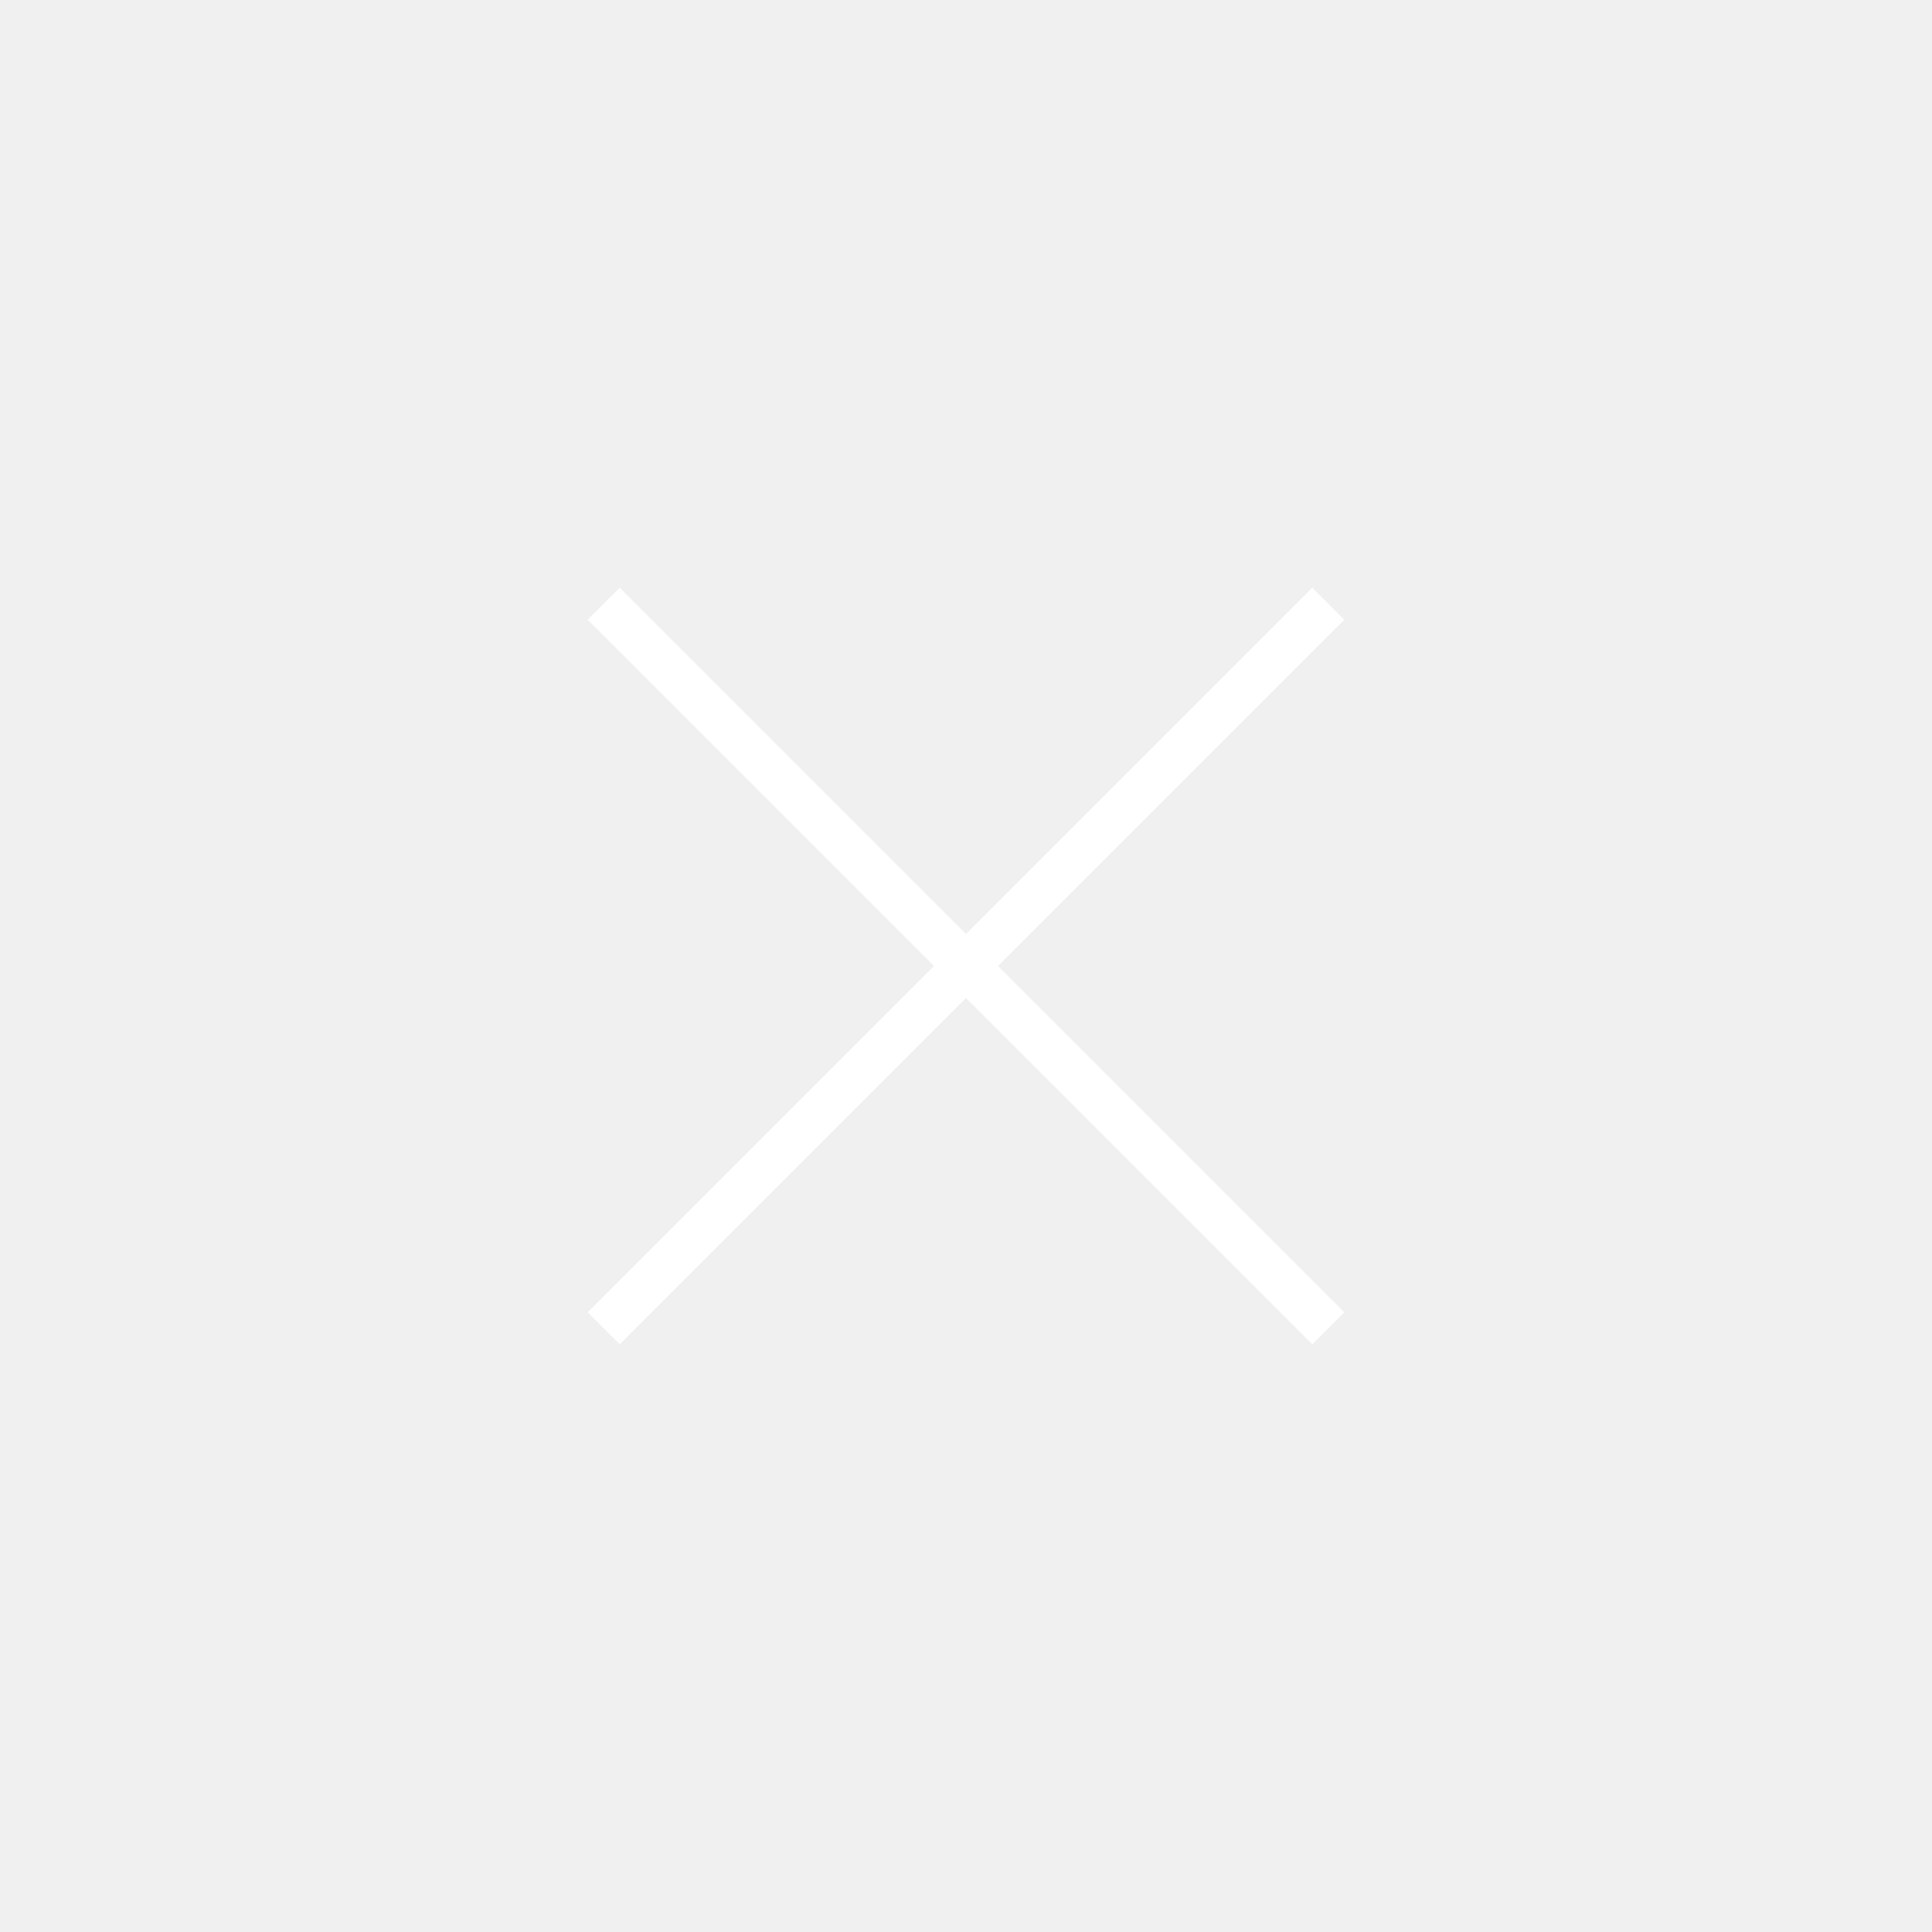
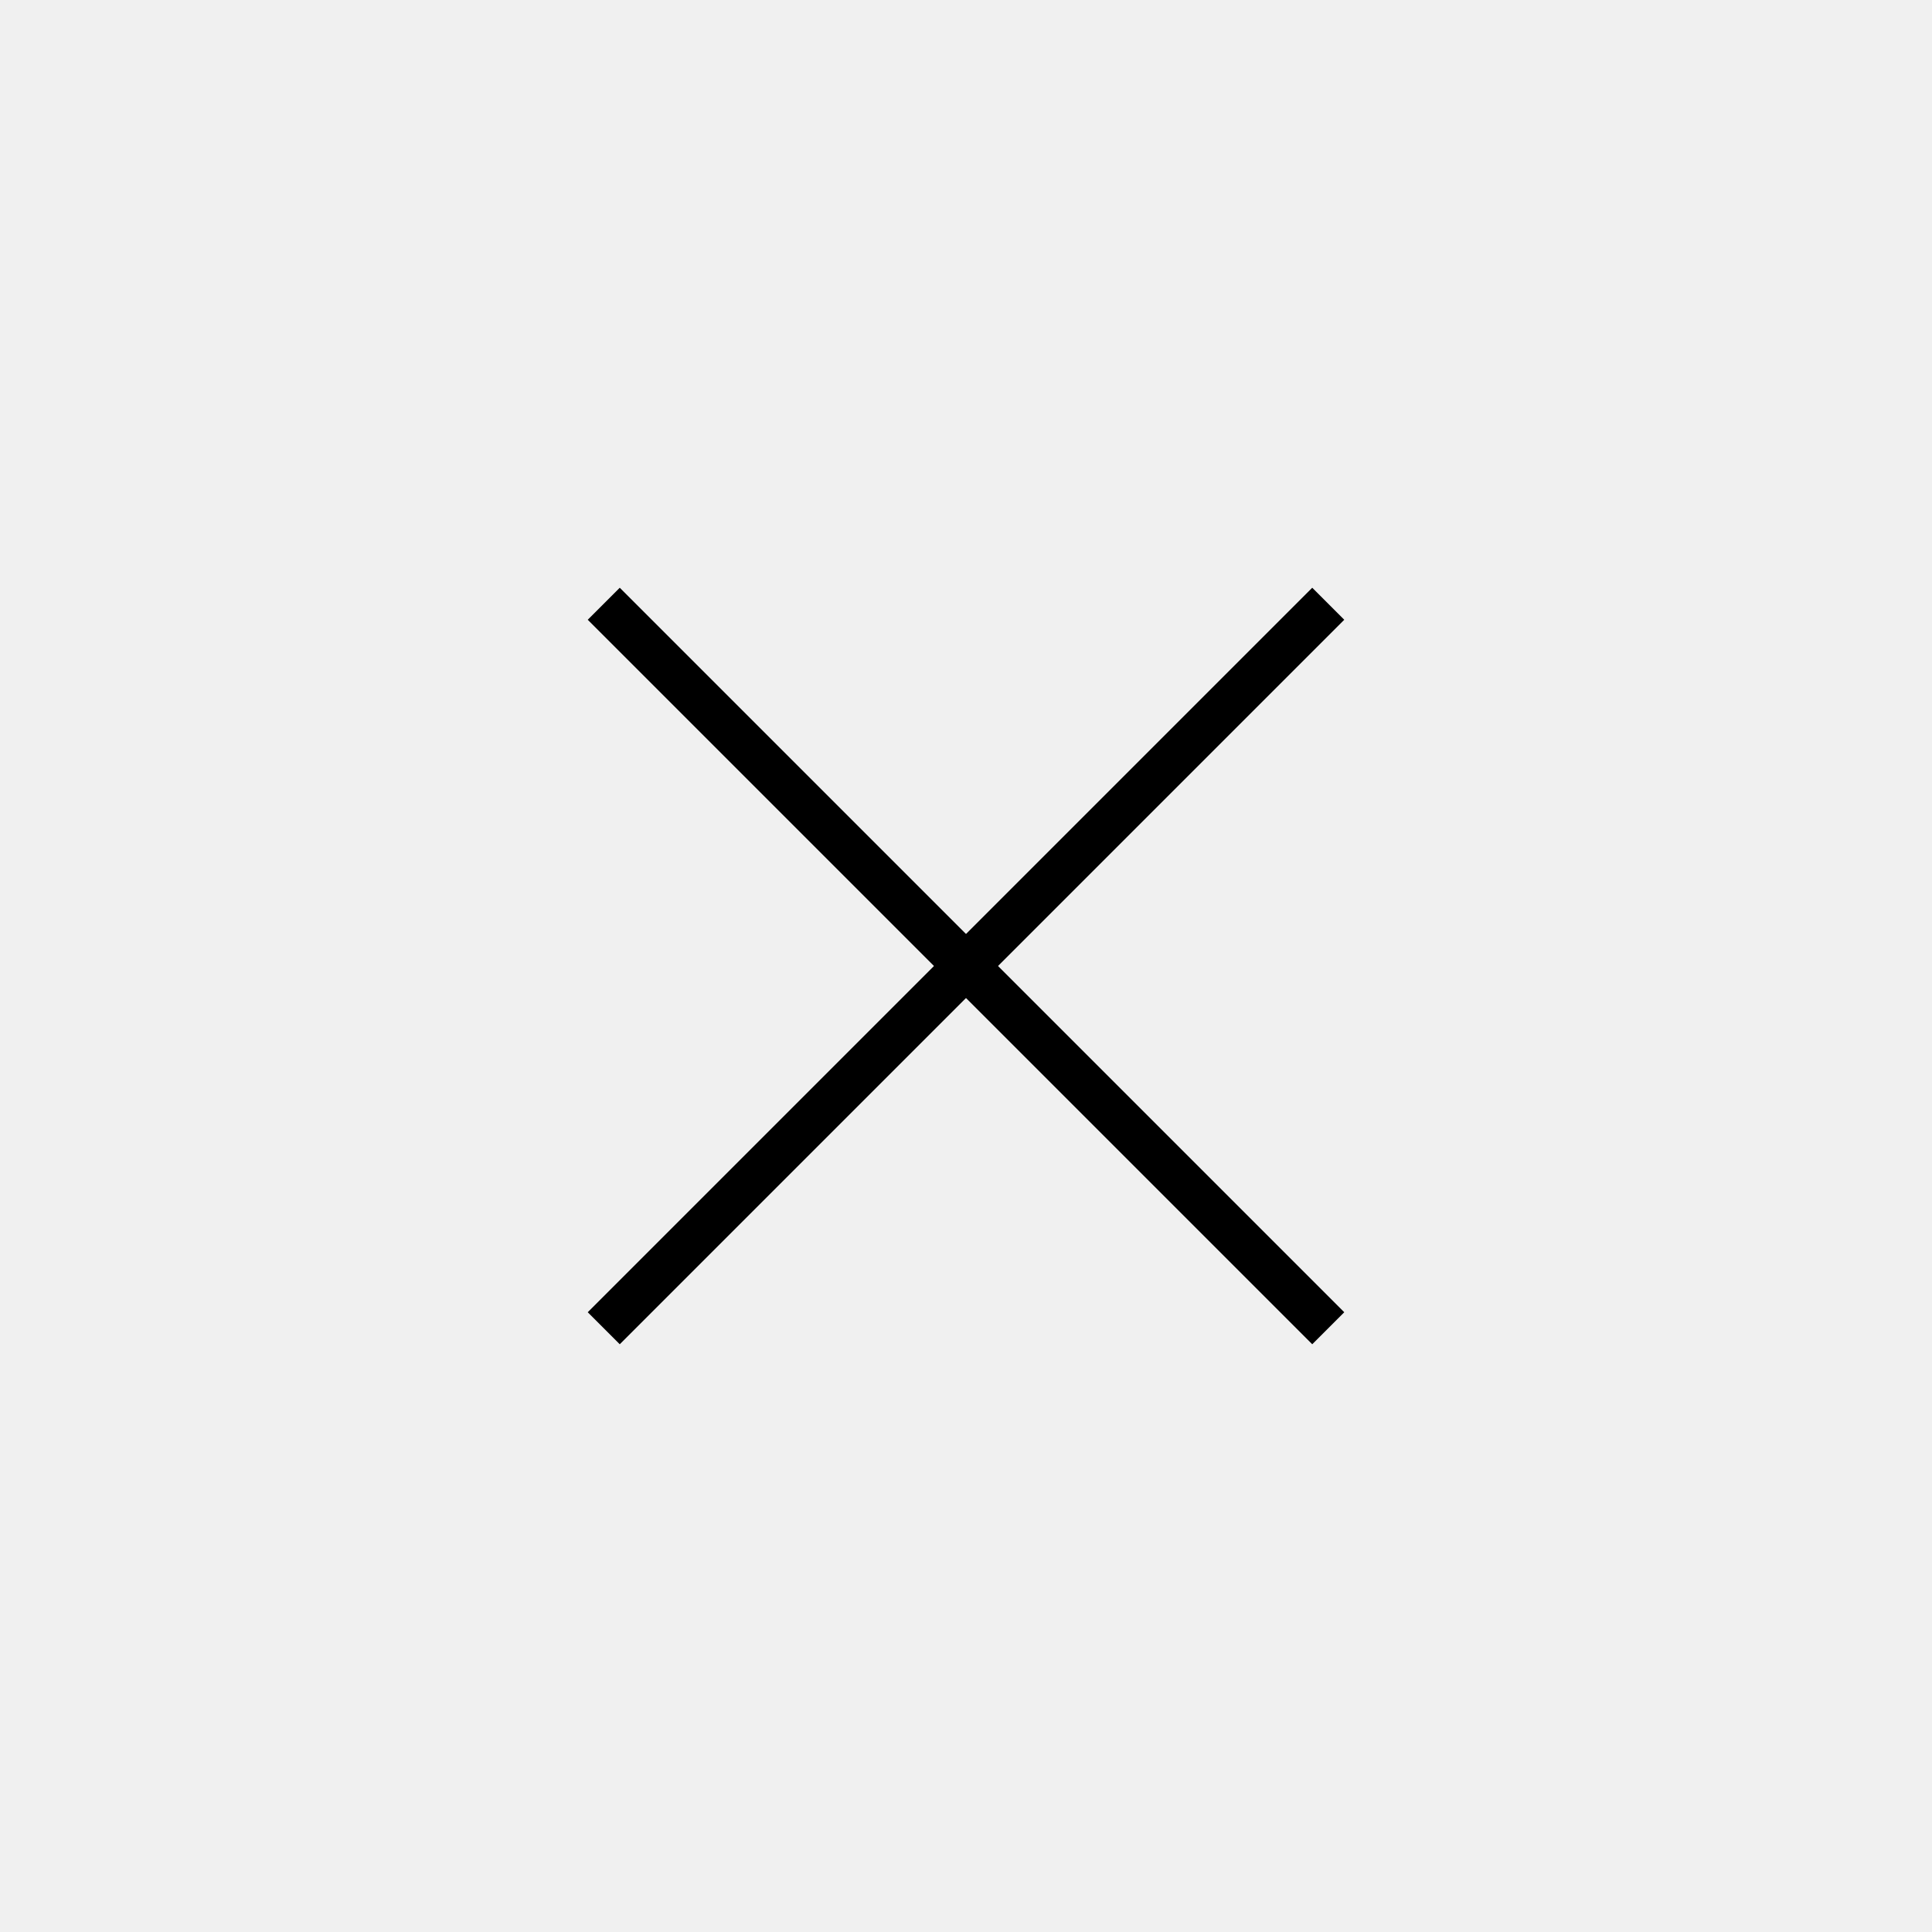
<svg xmlns="http://www.w3.org/2000/svg" width="64px" height="64px" viewBox="0 0 64 64" zoomAndPan="disable">
  <style>
		line {
- 			stroke: #fff;
+ 			stroke: #000;
			stroke-width: 1.5px;
		}
	</style>
  <line x1="20" y1="20" x2="44" y2="44" />
  <line x1="20" y1="44" x2="44" y2="20" />
</svg>
